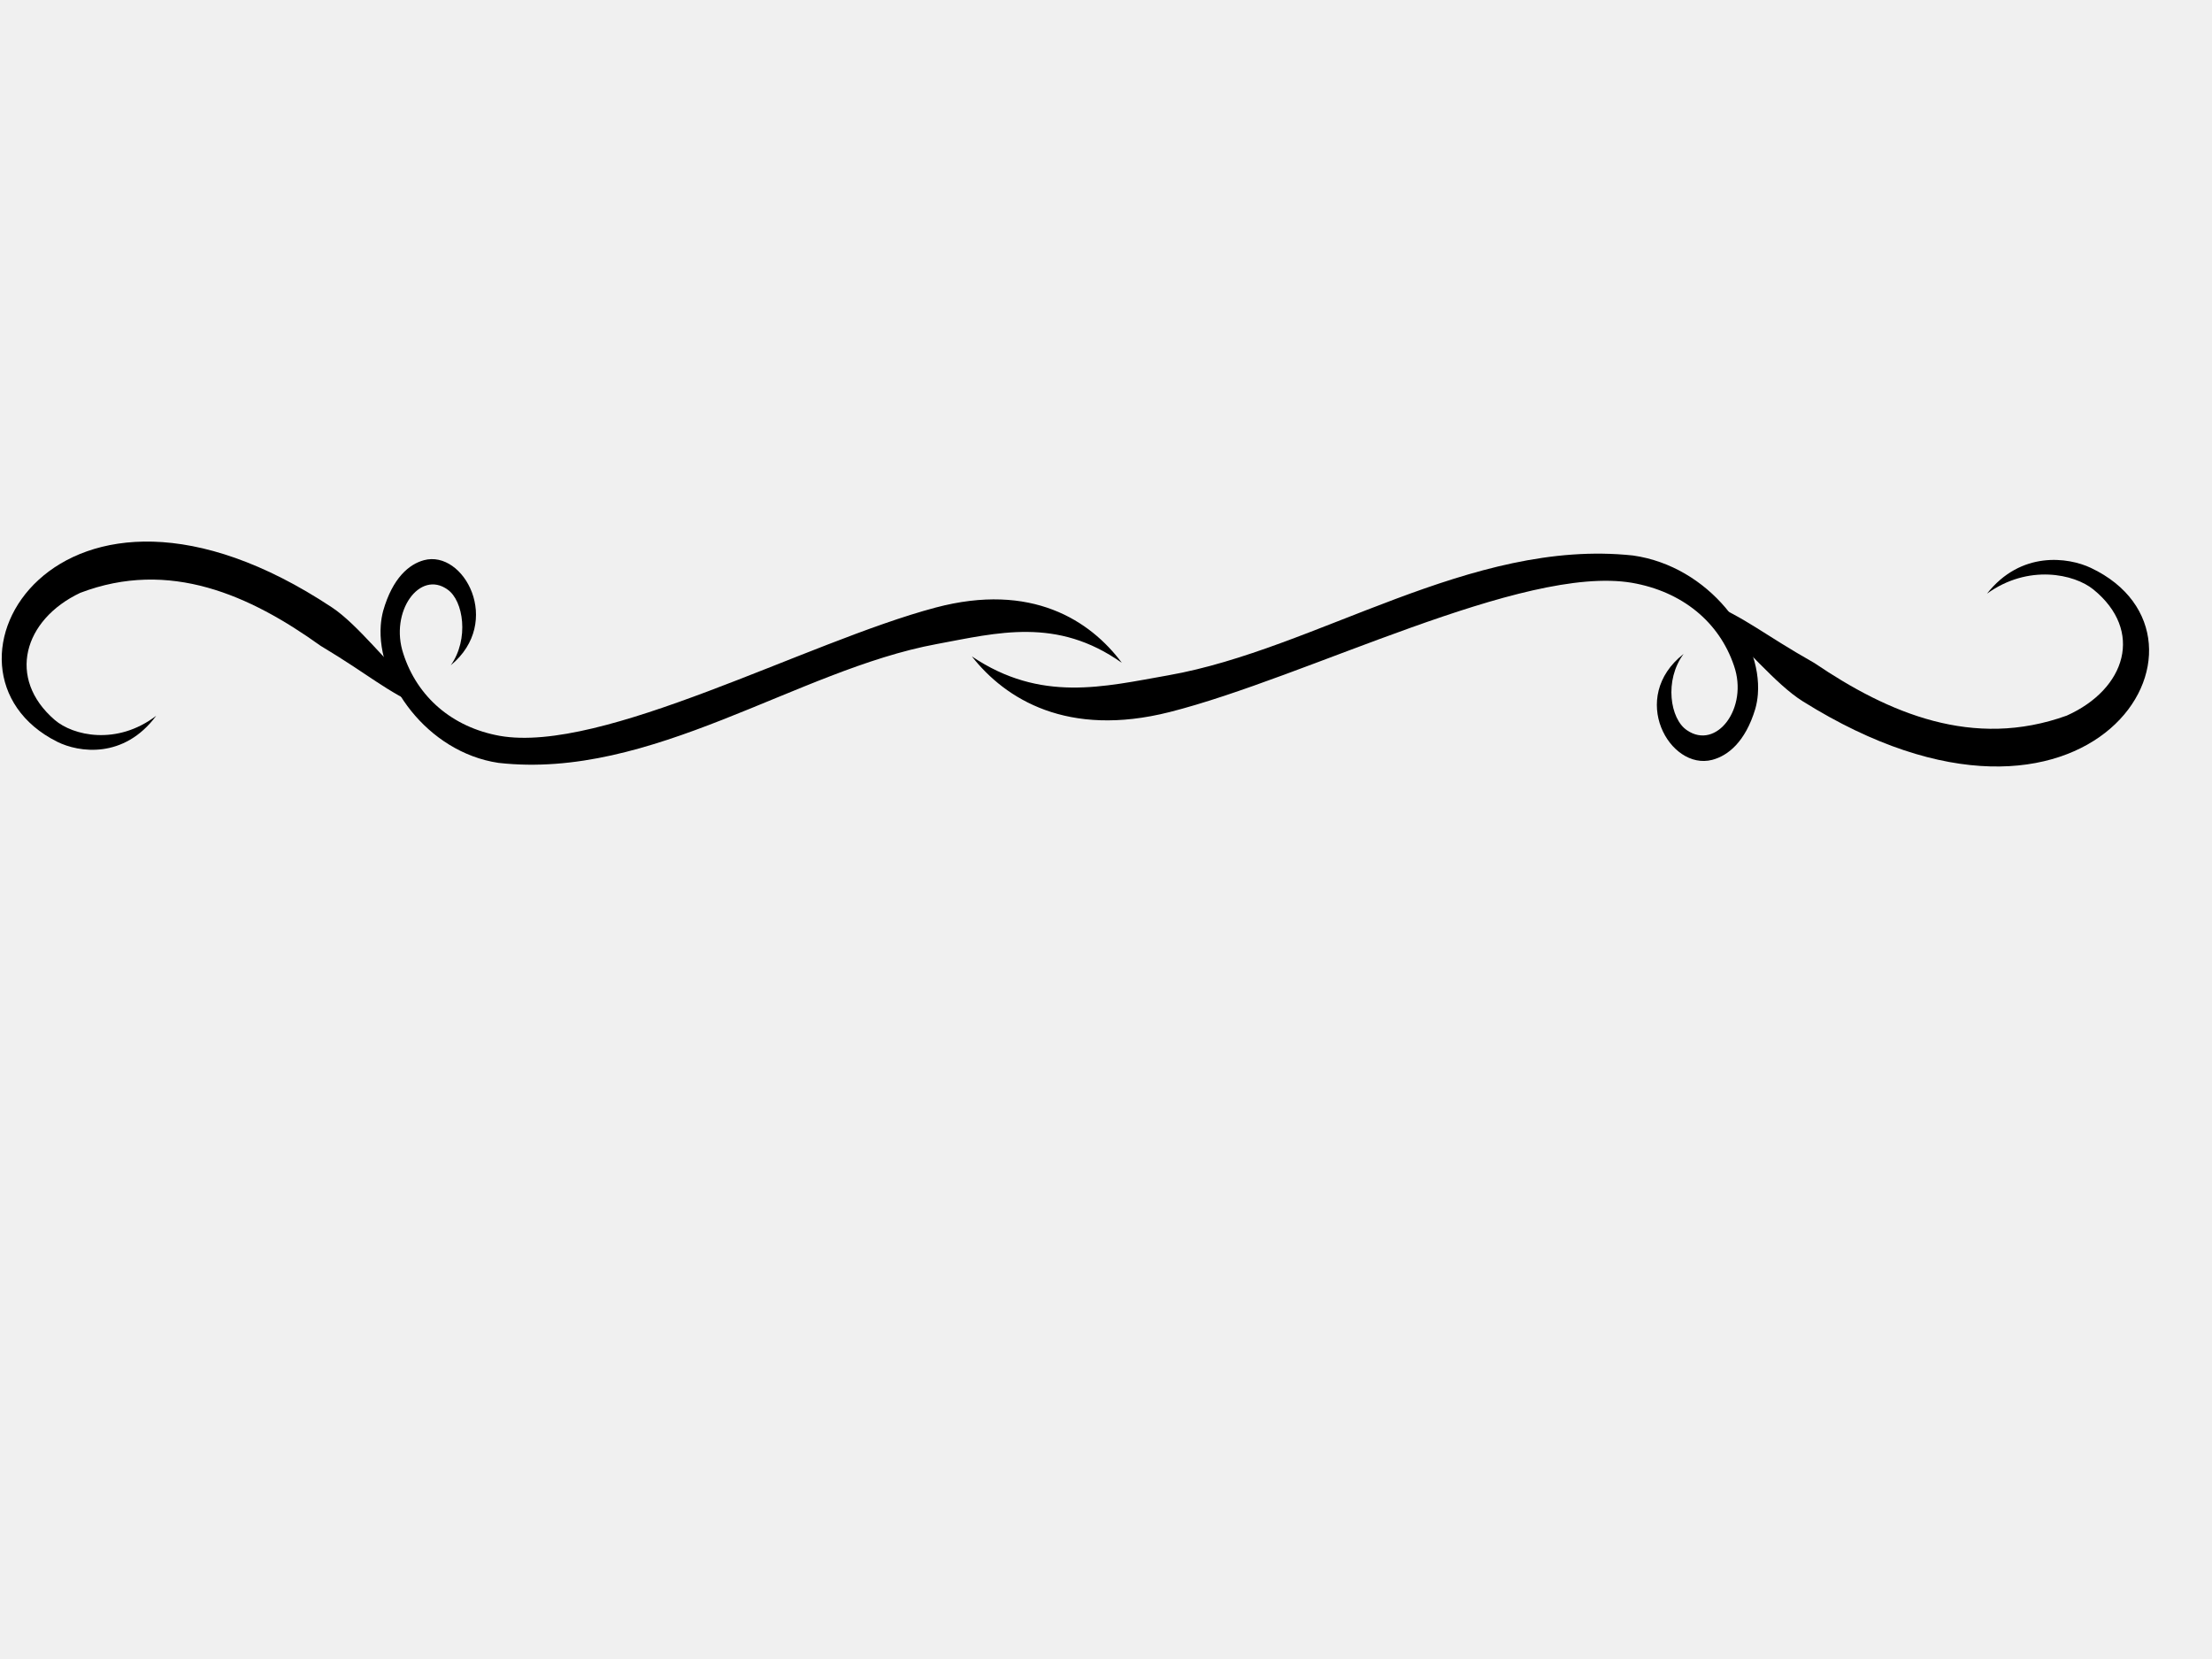
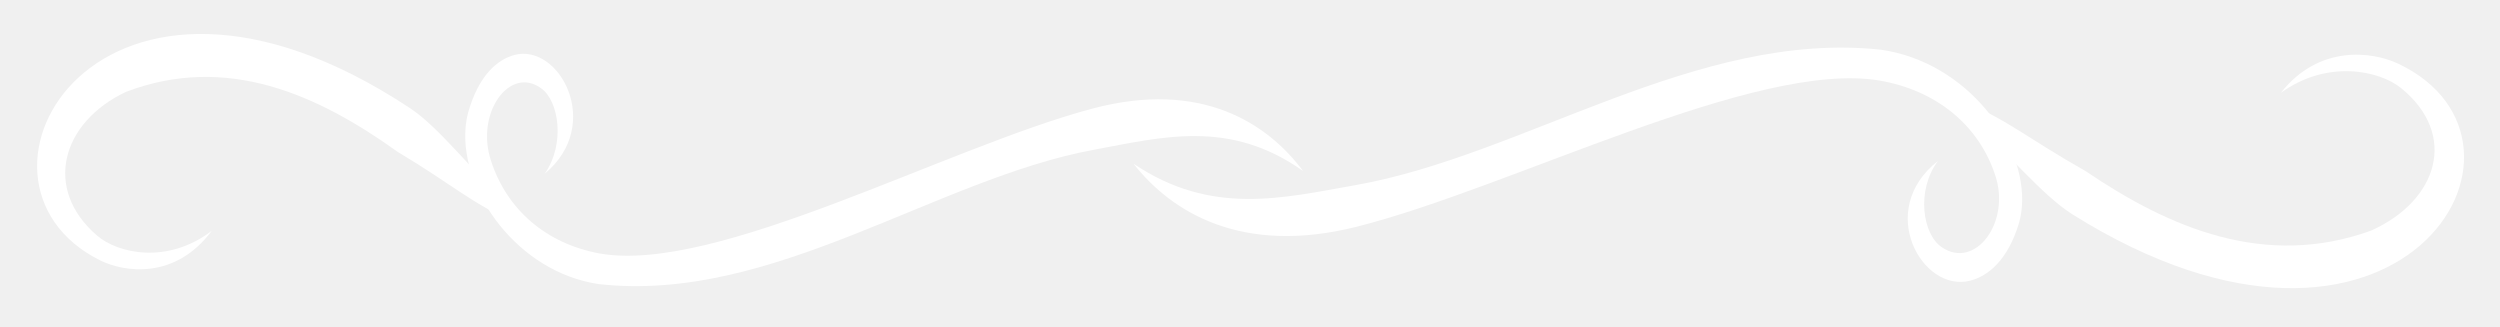
- <svg xmlns="http://www.w3.org/2000/svg" width="640" height="480">
+ <svg xmlns="http://www.w3.org/2000/svg" version="1.1" id="Layer_1" x="0px" y="0px" width="640px" height="83.5px" viewBox="0 0 640 83.5" enable-background="new 0 0 640 83.5" xml:space="preserve">
  <g>
-     <path fill="#000000" fill-rule="evenodd" stroke-width="1px" d="m130.425,192.485c5.347,-7.567 3.673,-18.679 -0.898,-21.885c-8.063,-5.856 -16.876,6.366 -12.837,18.527c4.031,12.517 14.122,21.268 27.86,23.77c29.803,5.266 88.754,-27.178 126.14,-37.106c27.773,-7.375 44.738,3.707 53.892,15.981c-18.815,-13.327 -35.963,-8.692 -53.611,-5.42c-40.492,7.508 -82.376,39.384 -126.758,34.37c-20.721,-3.095 -35.239,-23.671 -34.045,-39.805c0.106,-1.434 0.336,-2.832 0.697,-4.181c2.728,-9.562 7.52,-13.483 11.766,-14.646c11.541,-3.162 22.973,17.872 7.795,30.395z" id="path2383" />
-     <path fill="#000000" fill-rule="evenodd" stroke-width="1px" id="path2390" d="m120.246,199.318c-8.213,-7.289 -16.687,-18.602 -24.247,-23.607c-79.487,-52.615 -120.226,18.467 -79.465,38.895c6.29,3.152 19.323,5.044 28.661,-7.506c-11.426,8.713 -24.105,5.721 -29.342,1.216c-13.942,-11.993 -9.053,-29.009 7.343,-36.781c25.825,-9.861 49.152,0.688 69.564,15.317c14.579,8.736 18.32,12.813 30.067,18.151c-6.674,0.277 -3.168,-8.494 -9.519,-12.61l6.937,6.925l-0,0z" />
-     <path fill="#000000" fill-rule="evenodd" stroke-width="1px" d="m487.119,189.2c-5.671,7.631 -3.895,18.836 0.952,22.069c8.552,5.906 17.899,-6.42 13.615,-18.683c-4.275,-12.623 -14.978,-21.447 -29.548,-23.97c-31.61,-5.31 -94.133,27.407 -133.785,37.418c-29.456,7.437 -47.449,-3.738 -57.158,-16.115c19.955,13.439 38.142,8.765 56.86,5.465c42.947,-7.571 87.369,-39.716 134.441,-34.66c21.977,3.122 37.375,23.87 36.109,40.141c-0.112,1.446 -0.357,2.856 -0.739,4.216c-2.893,9.642 -7.976,13.597 -12.479,14.77c-12.24,3.189 -24.365,-18.022 -8.267,-30.651z" id="path2479" />
-     <path fill="#000000" fill-rule="evenodd" stroke-width="1px" id="path2481" d="m496.147,179.483c8.618,7.231 17.509,18.455 25.442,23.42c83.405,52.199 126.152,-18.321 83.382,-38.587c-6.6,-3.127 -20.276,-5.004 -30.074,7.447c11.989,-8.644 25.293,-5.676 30.788,-1.207c14.63,11.898 9.499,28.78 -7.705,36.49c-27.099,9.783 -51.575,-0.683 -72.993,-15.196c-15.297,-8.667 -19.223,-12.712 -31.549,-18.007c7.003,-0.275 3.324,8.427 9.988,12.51l-7.279,-6.871z" />
+     <path id="path2383" fill="#FFFFFF" d="M139.425,44.484c5.347-7.567,3.673-18.679-0.898-21.885   c-8.063-5.856-16.876,6.366-12.837,18.527c4.031,12.517,14.122,21.268,27.859,23.77c29.804,5.266,88.754-27.178,126.14-37.105   c27.772-7.375,44.737,3.707,53.892,15.98c-18.814-13.327-35.962-8.692-53.61-5.42c-40.492,7.508-82.376,39.384-126.758,34.37   c-20.721-3.095-35.239-23.671-34.045-39.805c0.106-1.434,0.336-2.833,0.697-4.181c2.728-9.562,7.52-13.483,11.766-14.646   C143.17,10.927,154.603,31.961,139.425,44.484z" />
+     <path id="path2390" fill="#FFFFFF" d="M129.247,51.318c-8.213-7.289-16.687-18.602-24.248-23.606   C25.512-24.903-15.227,46.179,25.535,66.606c6.29,3.152,19.323,5.044,28.661-7.506c-11.426,8.713-24.104,5.722-29.342,1.216   c-13.942-11.993-9.053-29.009,7.343-36.781c25.826-9.861,49.152,0.688,69.564,15.316c14.579,8.736,18.32,12.813,30.067,18.151   c-6.674,0.277-3.168-8.494-9.519-12.61L129.247,51.318L129.247,51.318z" />
+     <path id="path2479" fill="#FFFFFF" d="M496.119,41.2c-5.671,7.631-3.895,18.836,0.952,22.069   c8.552,5.906,17.899-6.42,13.615-18.683c-4.274-12.623-14.978-21.447-29.548-23.97c-31.61-5.31-94.134,27.407-133.785,37.418   c-29.456,7.437-47.449-3.738-57.158-16.115c19.955,13.439,38.143,8.765,56.859,5.465c42.947-7.571,87.369-39.715,134.441-34.66   c21.977,3.122,37.375,23.871,36.108,40.141c-0.112,1.446-0.356,2.856-0.739,4.216c-2.893,9.642-7.976,13.597-12.479,14.77   C492.146,75.04,480.021,53.829,496.119,41.2z" />
+     <path id="path2481" fill="#FFFFFF" d="M505.146,31.483c8.618,7.231,17.51,18.455,25.442,23.42   c83.405,52.199,126.152-18.321,83.382-38.587c-6.6-3.127-20.275-5.004-30.073,7.447c11.989-8.644,25.292-5.676,30.788-1.207   c14.629,11.898,9.499,28.78-7.705,36.49c-27.099,9.783-51.575-0.683-72.993-15.195c-15.298-8.667-19.224-12.711-31.549-18.007   c7.003-0.275,3.324,8.427,9.987,12.51L505.146,31.483z" />
  </g>
</svg>
